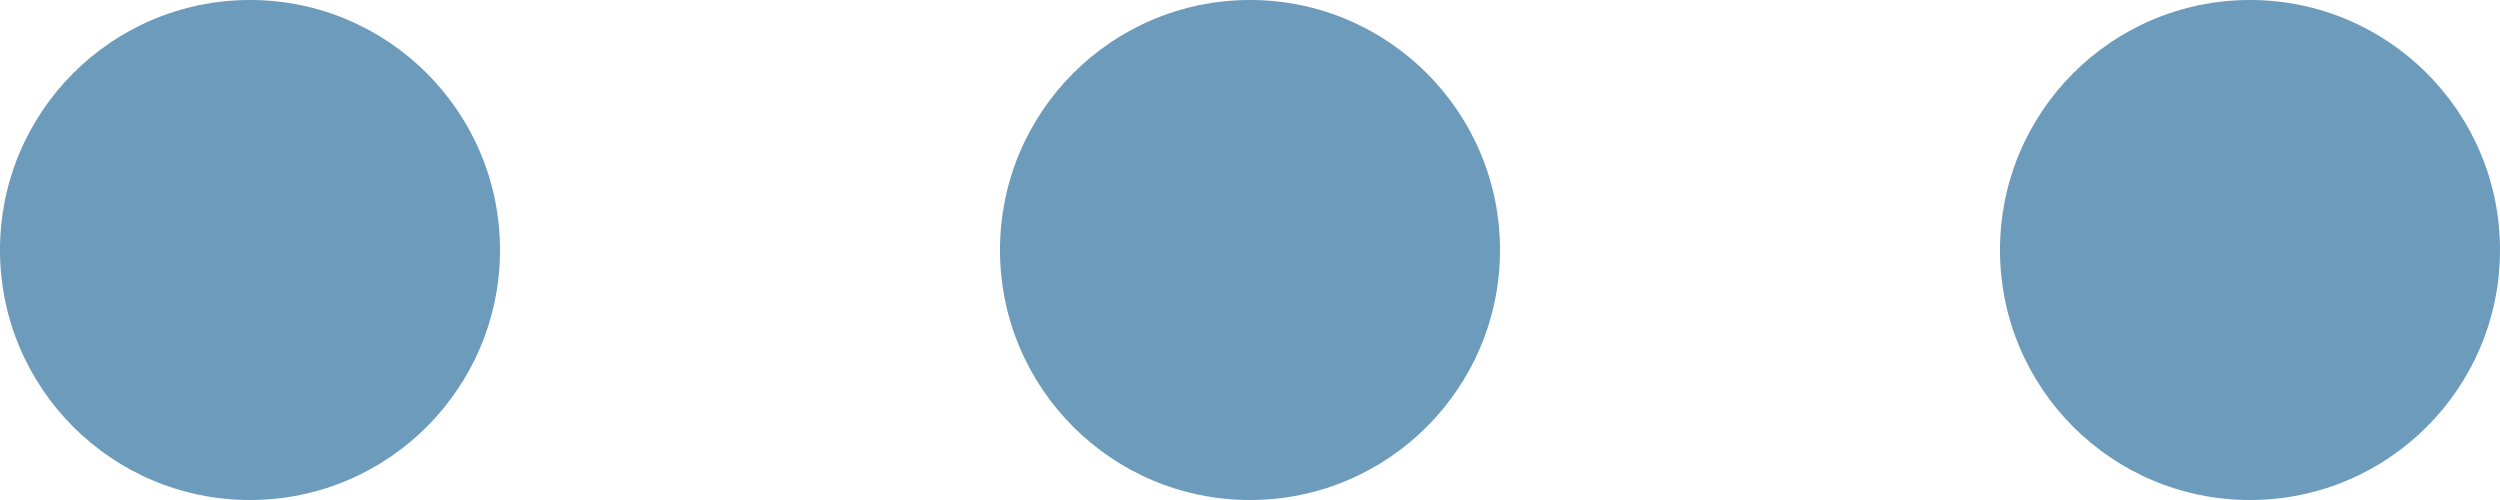
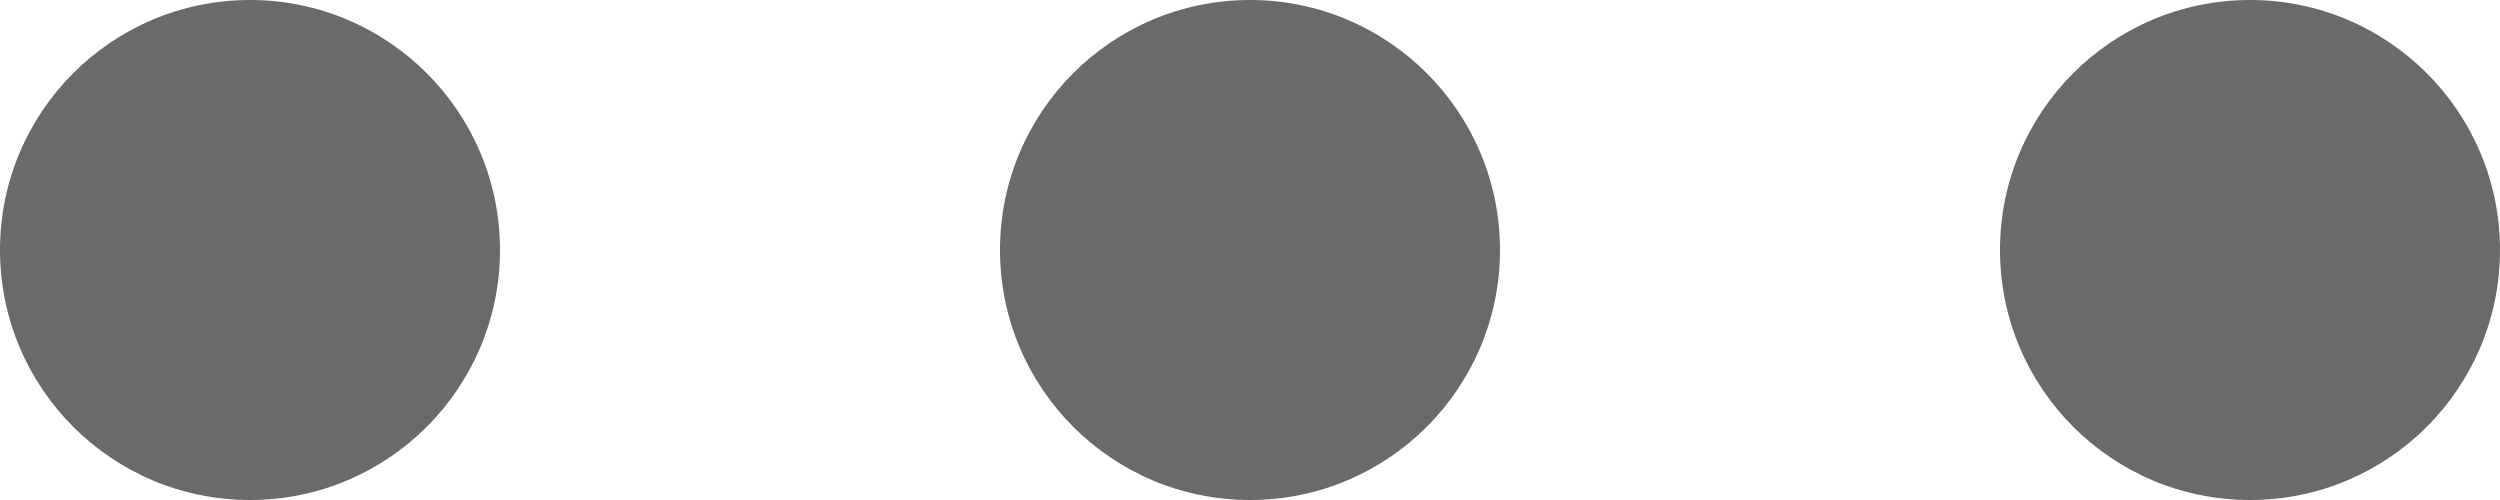
<svg xmlns="http://www.w3.org/2000/svg" width="25" height="5" viewBox="0 0 25 5" fill="none">
-   <path fill-rule="evenodd" clip-rule="evenodd" d="M2.5 5C3.88 5 5 3.881 5 2.5C5 1.119 3.88 0 2.5 0C1.119 0 -0 1.119 -0 2.5C-0 3.881 1.119 5 2.5 5ZM12.5 5C13.88 5 15 3.881 15 2.5C15 1.119 13.88 0 12.5 0C11.119 0 10 1.119 10 2.5C10 3.881 11.119 5 12.5 5ZM25 2.5C25 3.881 23.881 5 22.5 5C21.119 5 20 3.881 20 2.5C20 1.119 21.119 0 22.5 0C23.881 0 25 1.119 25 2.5Z" fill="#6D9BBC" />
+   <path fill-rule="evenodd" clip-rule="evenodd" d="M2.5 5C3.88 5 5 3.881 5 2.5C5 1.119 3.88 0 2.5 0C1.119 0 -0 1.119 -0 2.5C-0 3.881 1.119 5 2.5 5ZM12.5 5C13.88 5 15 3.881 15 2.5C15 1.119 13.88 0 12.5 0C11.119 0 10 1.119 10 2.5C10 3.881 11.119 5 12.5 5ZM25 2.5C25 3.881 23.881 5 22.5 5C21.119 5 20 3.881 20 2.5C20 1.119 21.119 0 22.5 0C23.881 0 25 1.119 25 2.5Z" fill="#6A6A6A" />
</svg>
